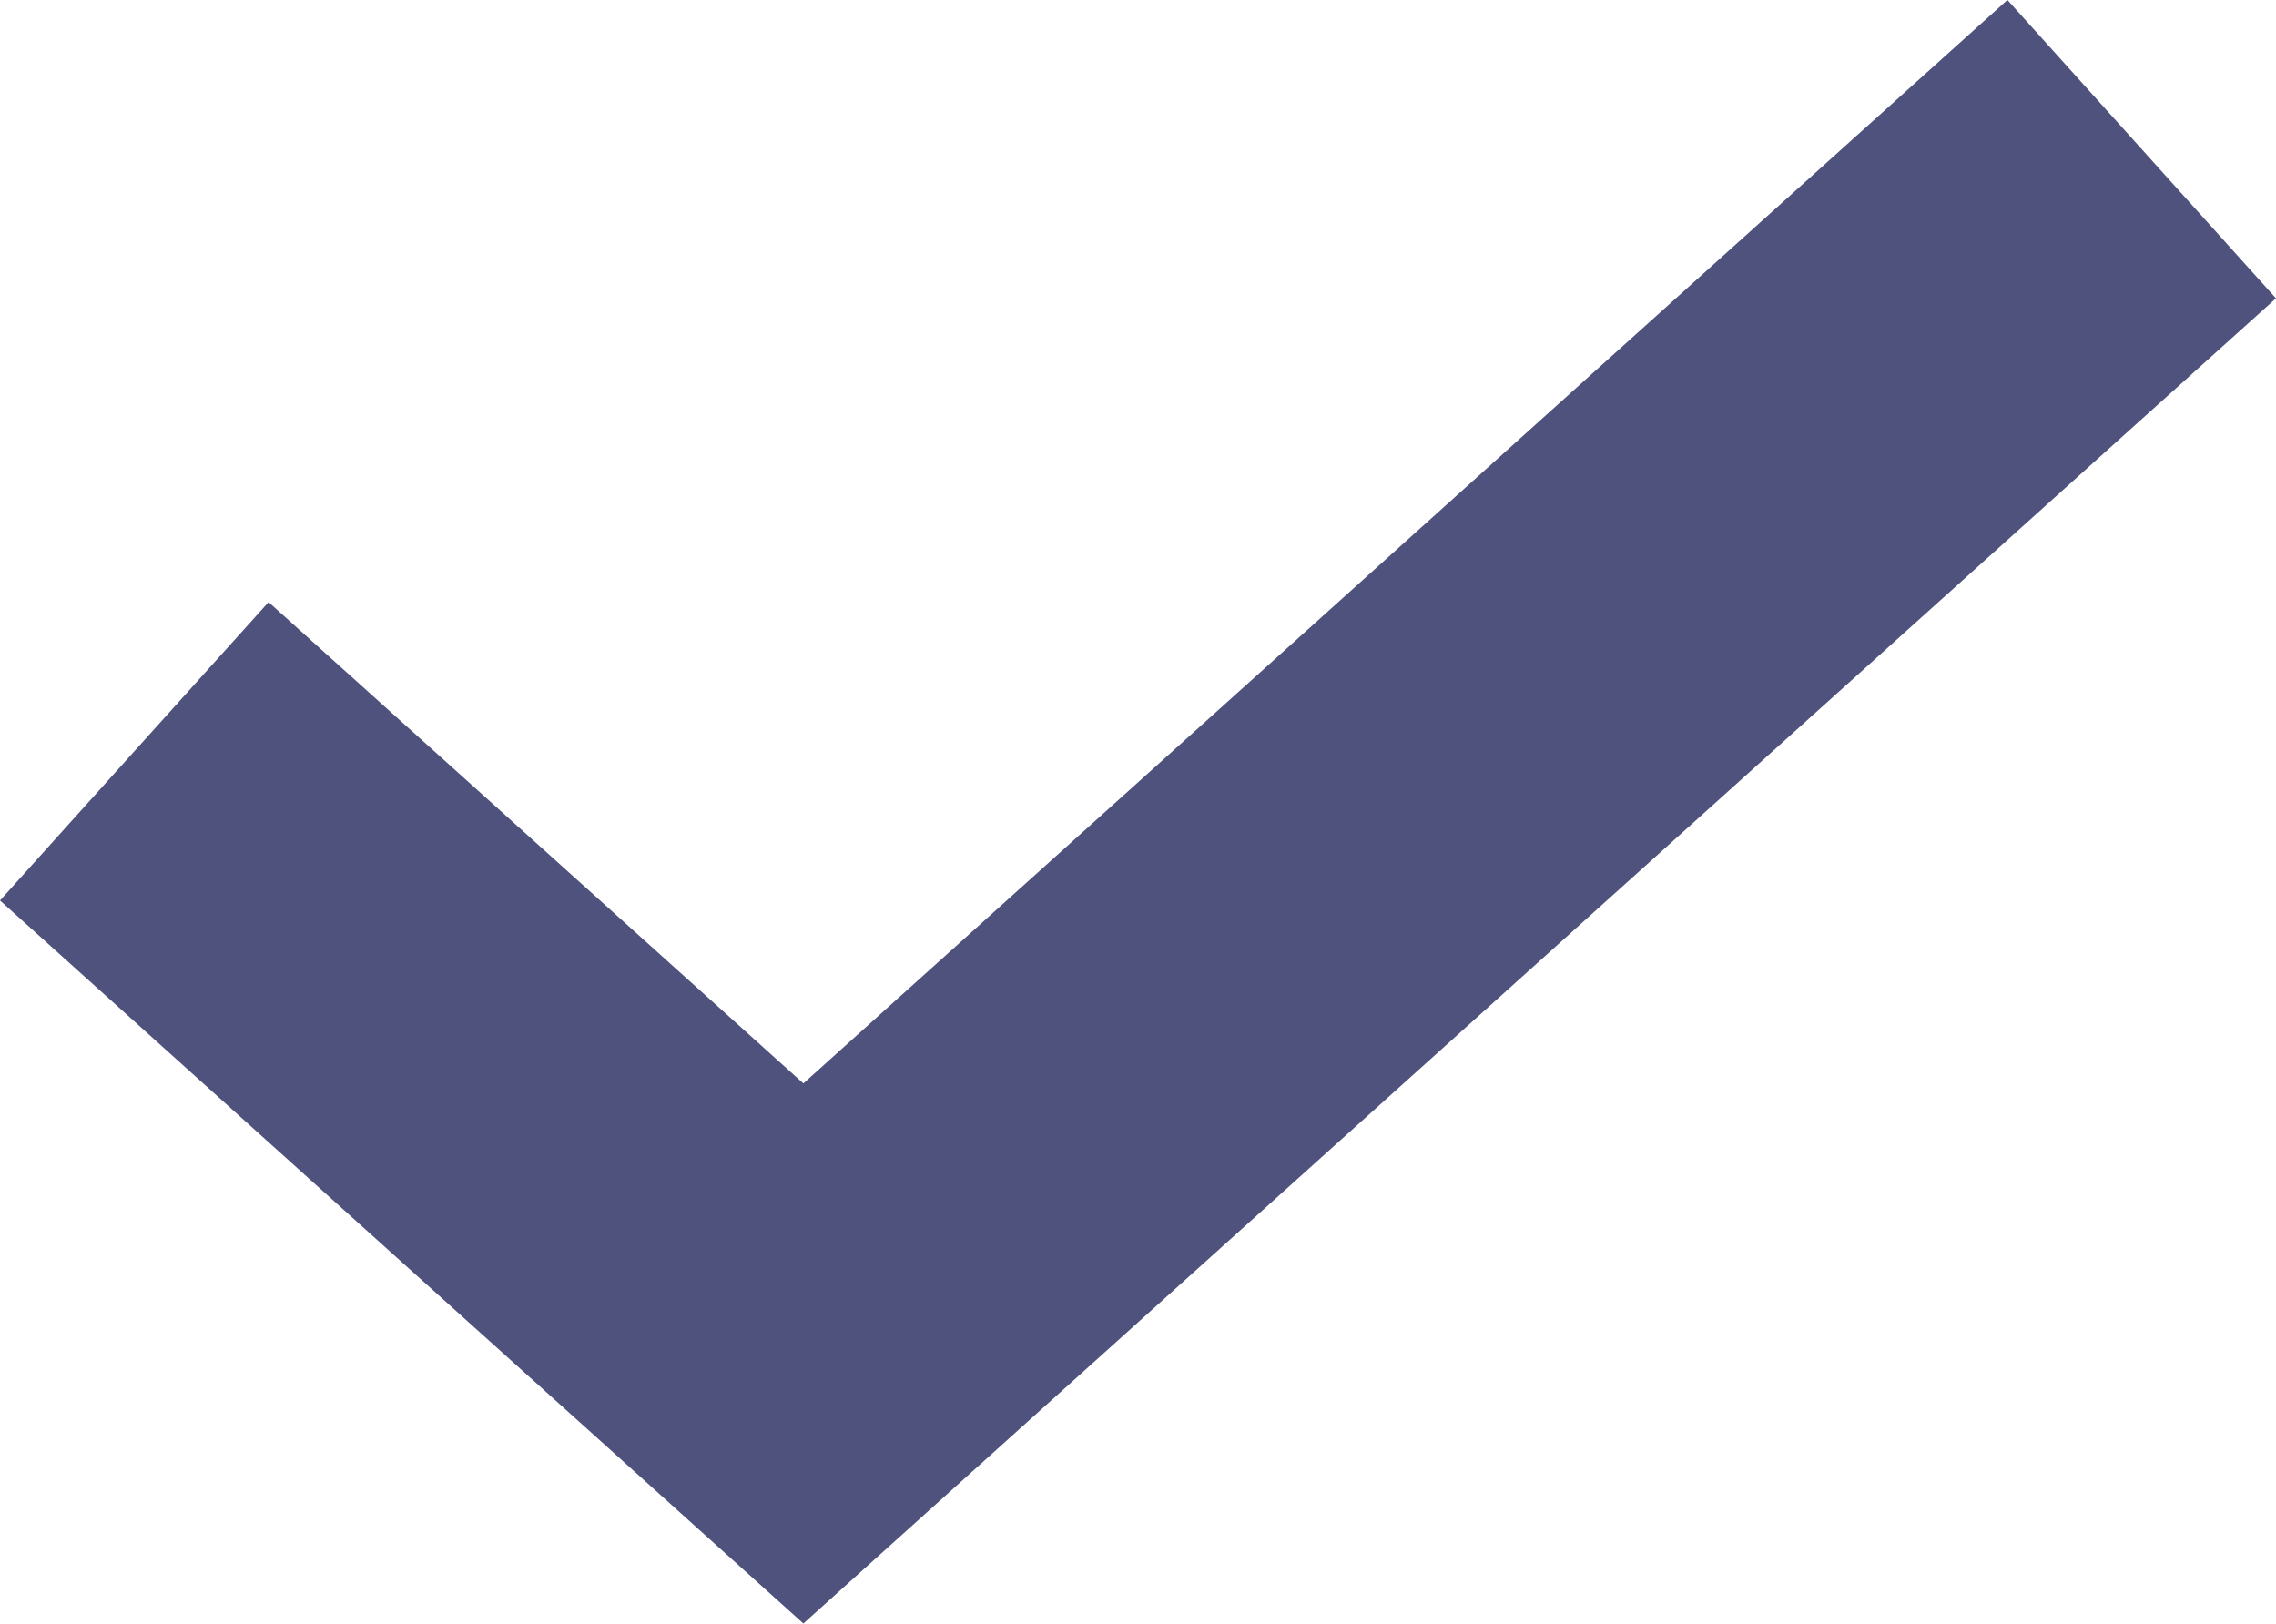
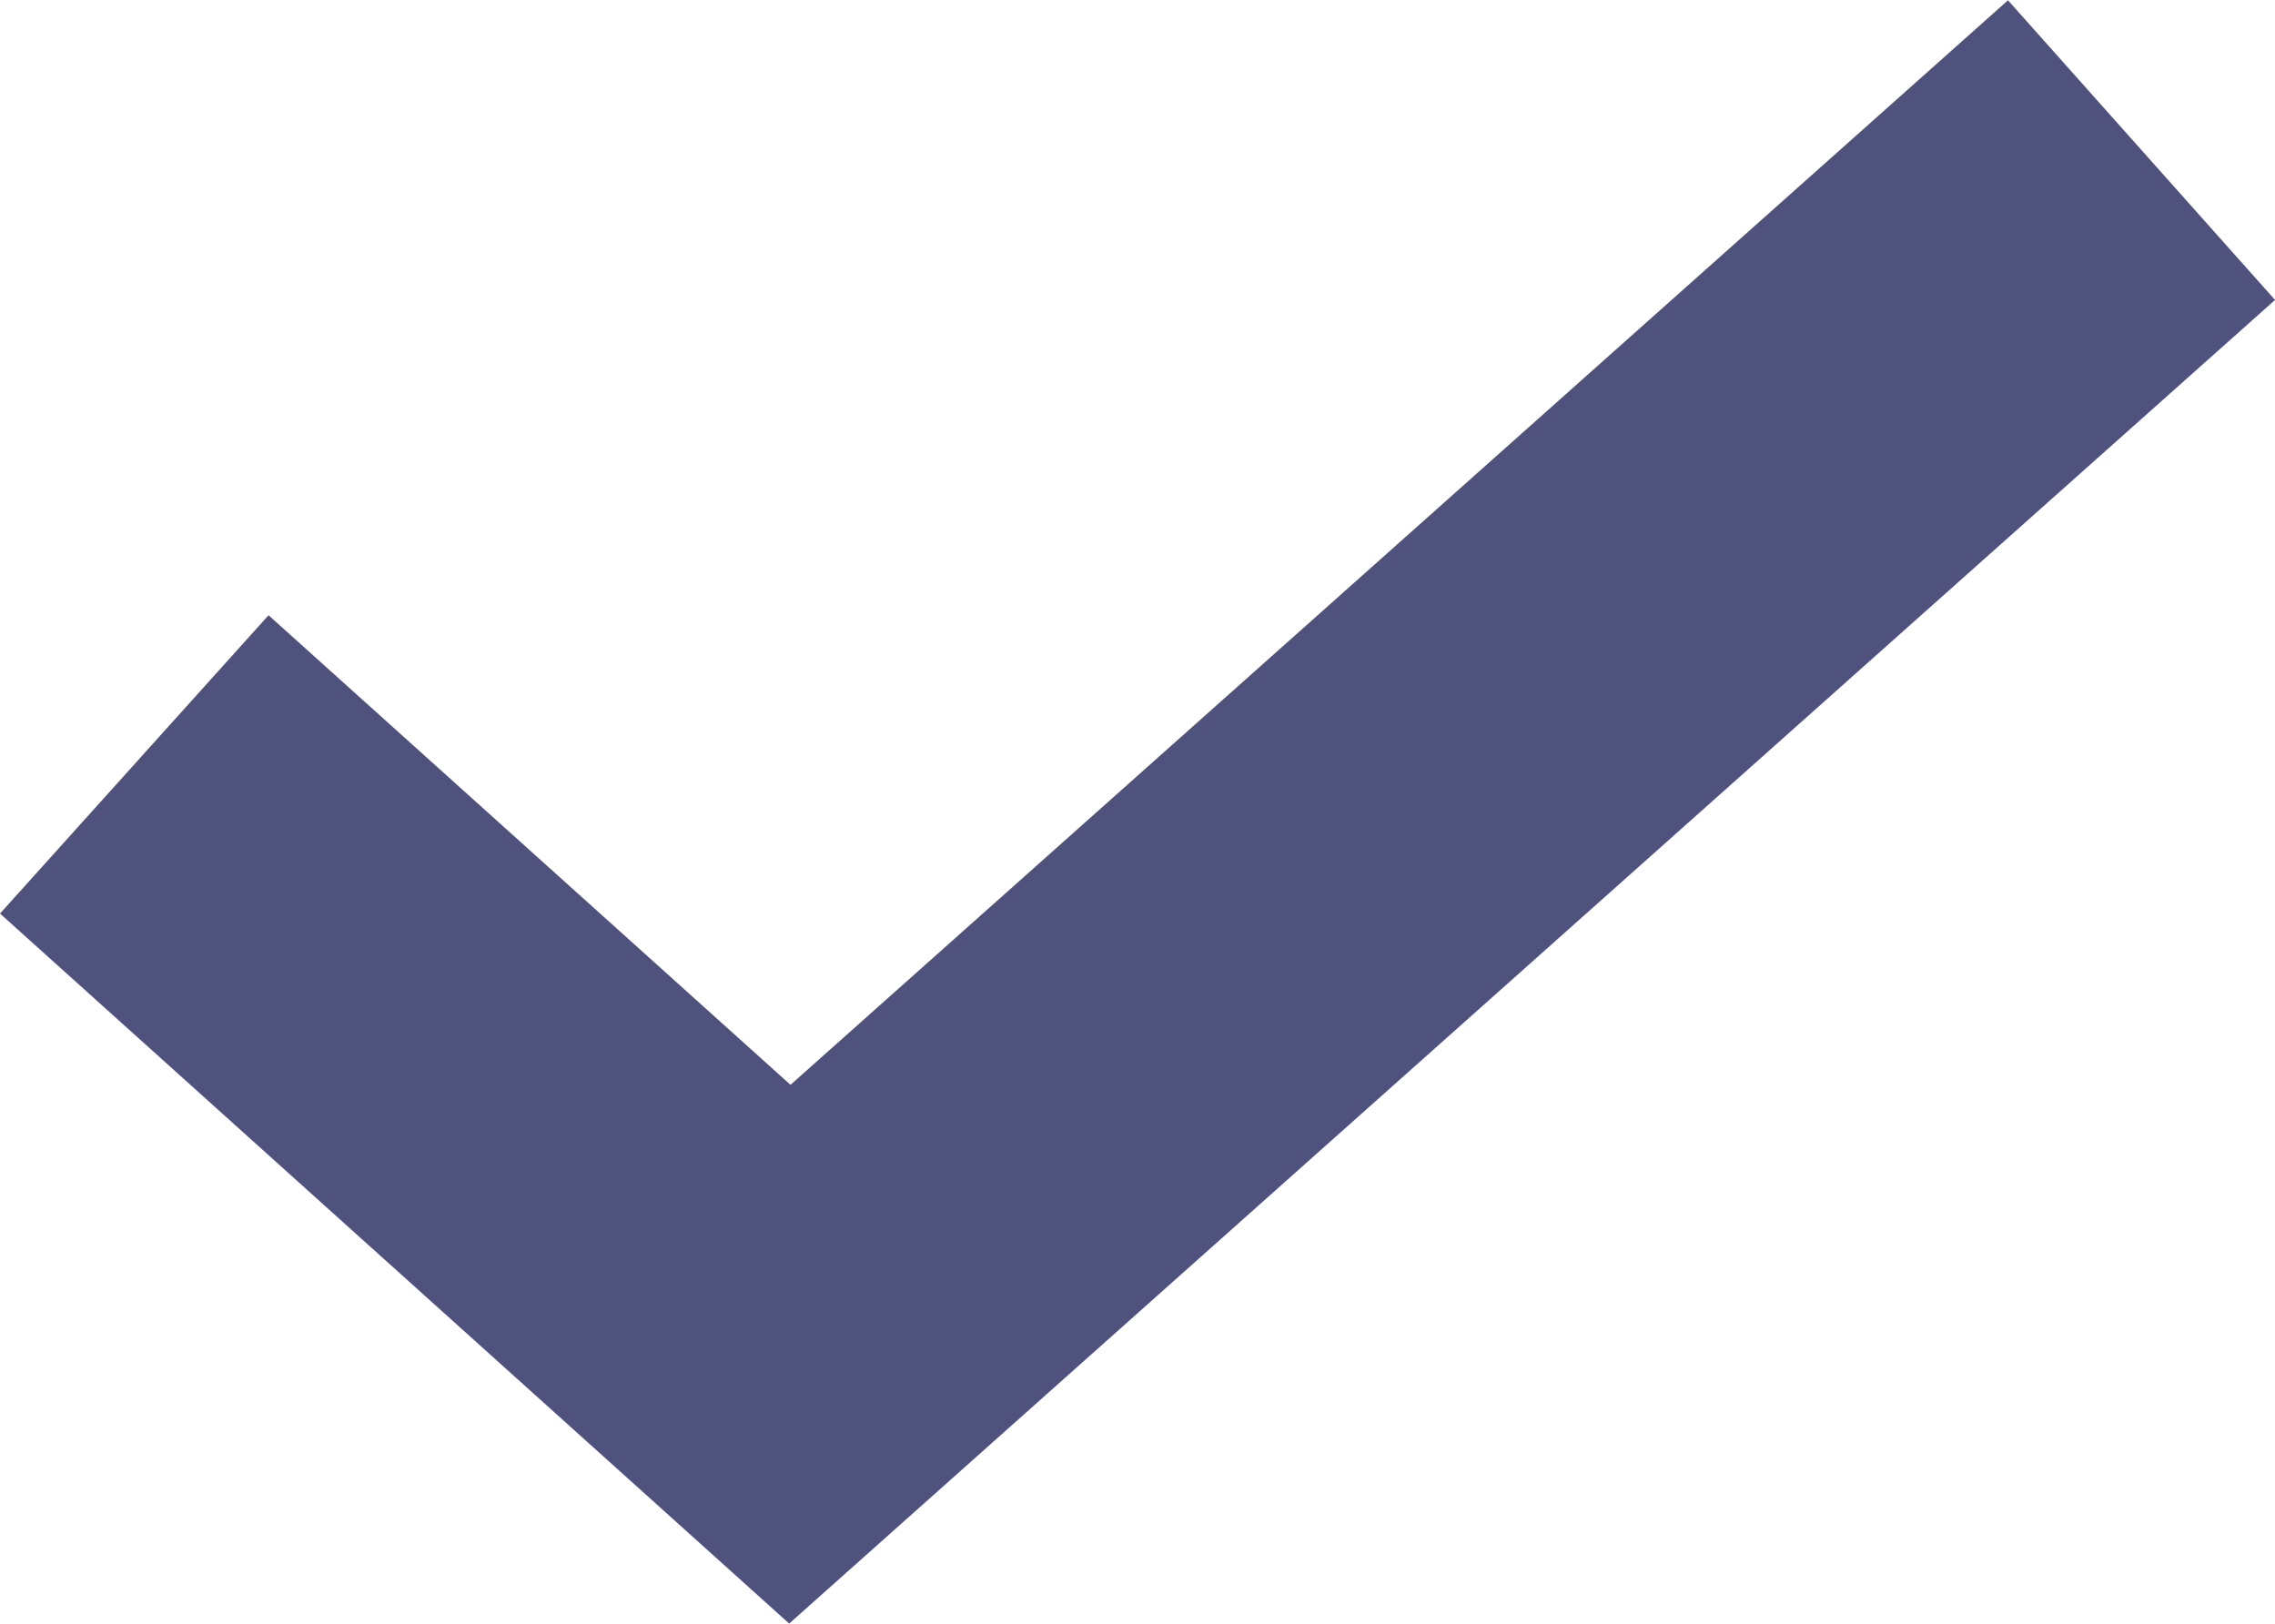
- <svg xmlns="http://www.w3.org/2000/svg" width="11.338" height="8.089" viewBox="0 0 11.338 8.089">
+ <svg xmlns="http://www.w3.org/2000/svg" width="11.334" height="8.089" viewBox="0 0 11.334 8.089">
  <defs>
    <style>
            .cls-1{fill:none;stroke:#4e527d;stroke-width:2px}
        </style>
  </defs>
-   <g id="icon_success_check-blue" transform="translate(-816.331 -179.257)">
-     <path id="icon_success_check-blue-2" d="M788 332.5l3.333 3 6.667-6" class="cls-1" data-name="icon_success_check-blue" transform="translate(29 -149.5)" />
+   <g id="icon-check-b" transform="translate(-991.331 -478.253)">
+     <path id="icon_success_check-blue" d="M817 183.095l3.266 2.939 6.734-6" class="cls-1" transform="translate(175 298.967)" />
  </g>
</svg>
